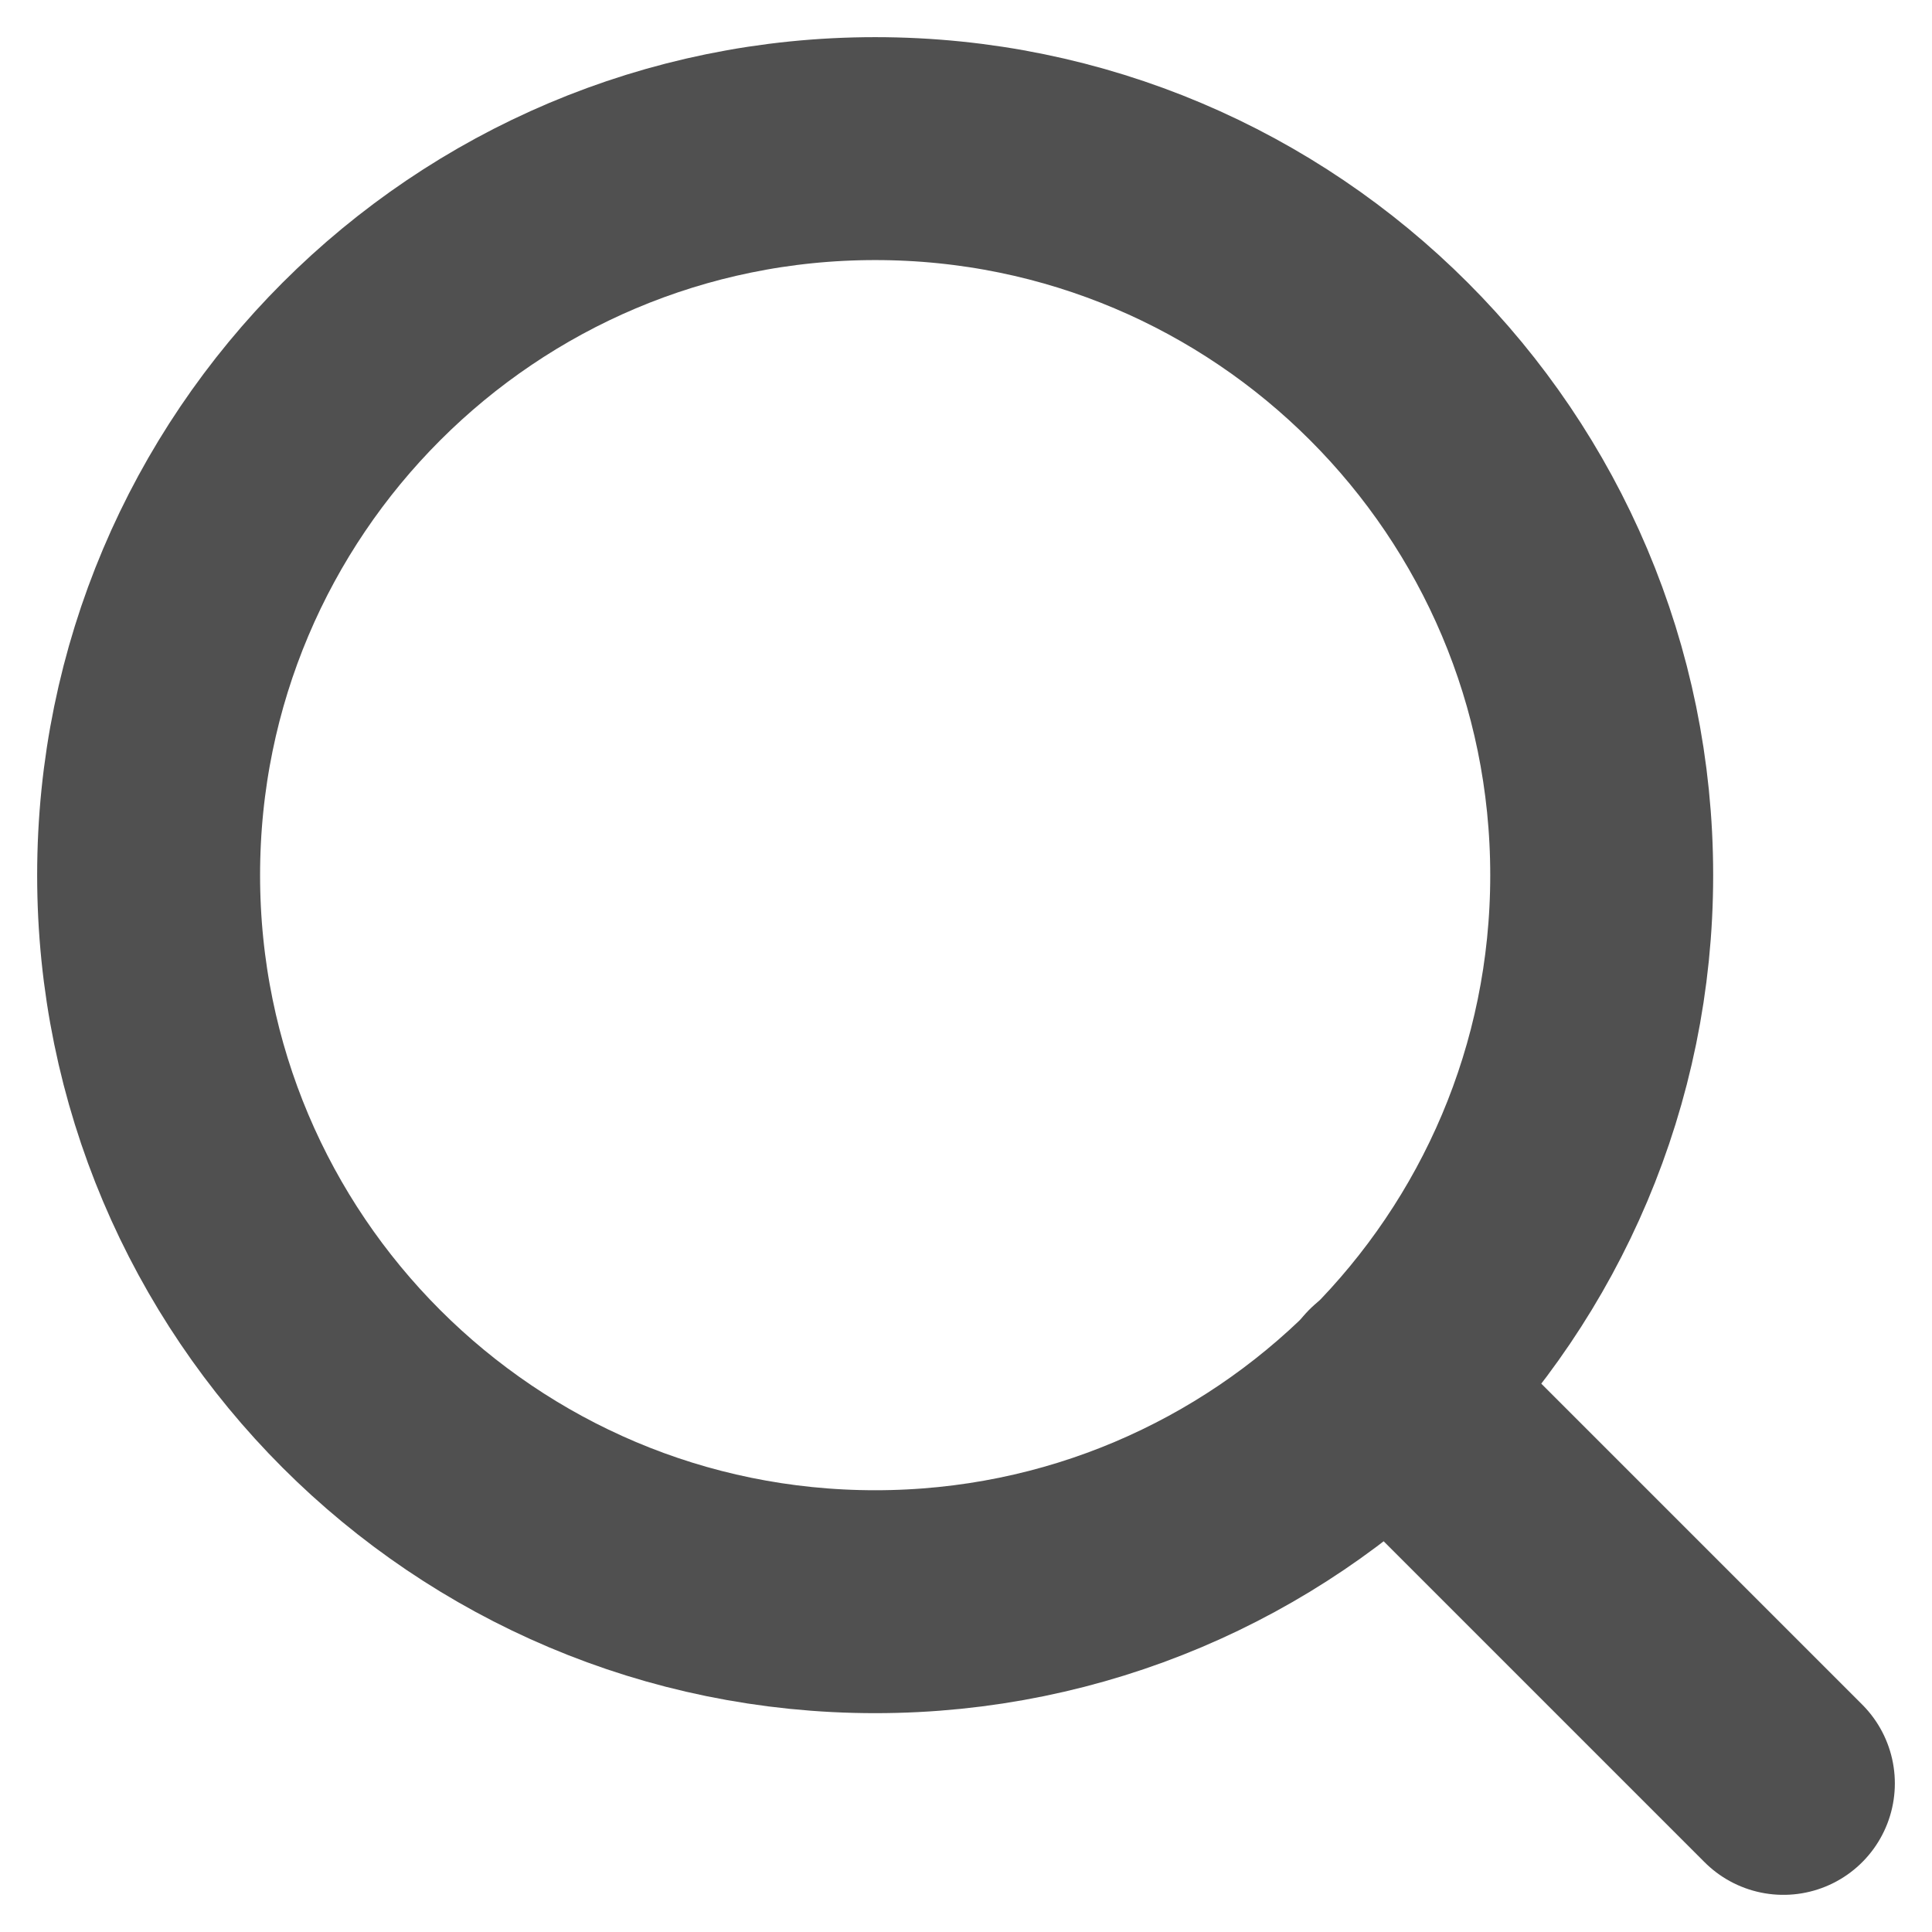
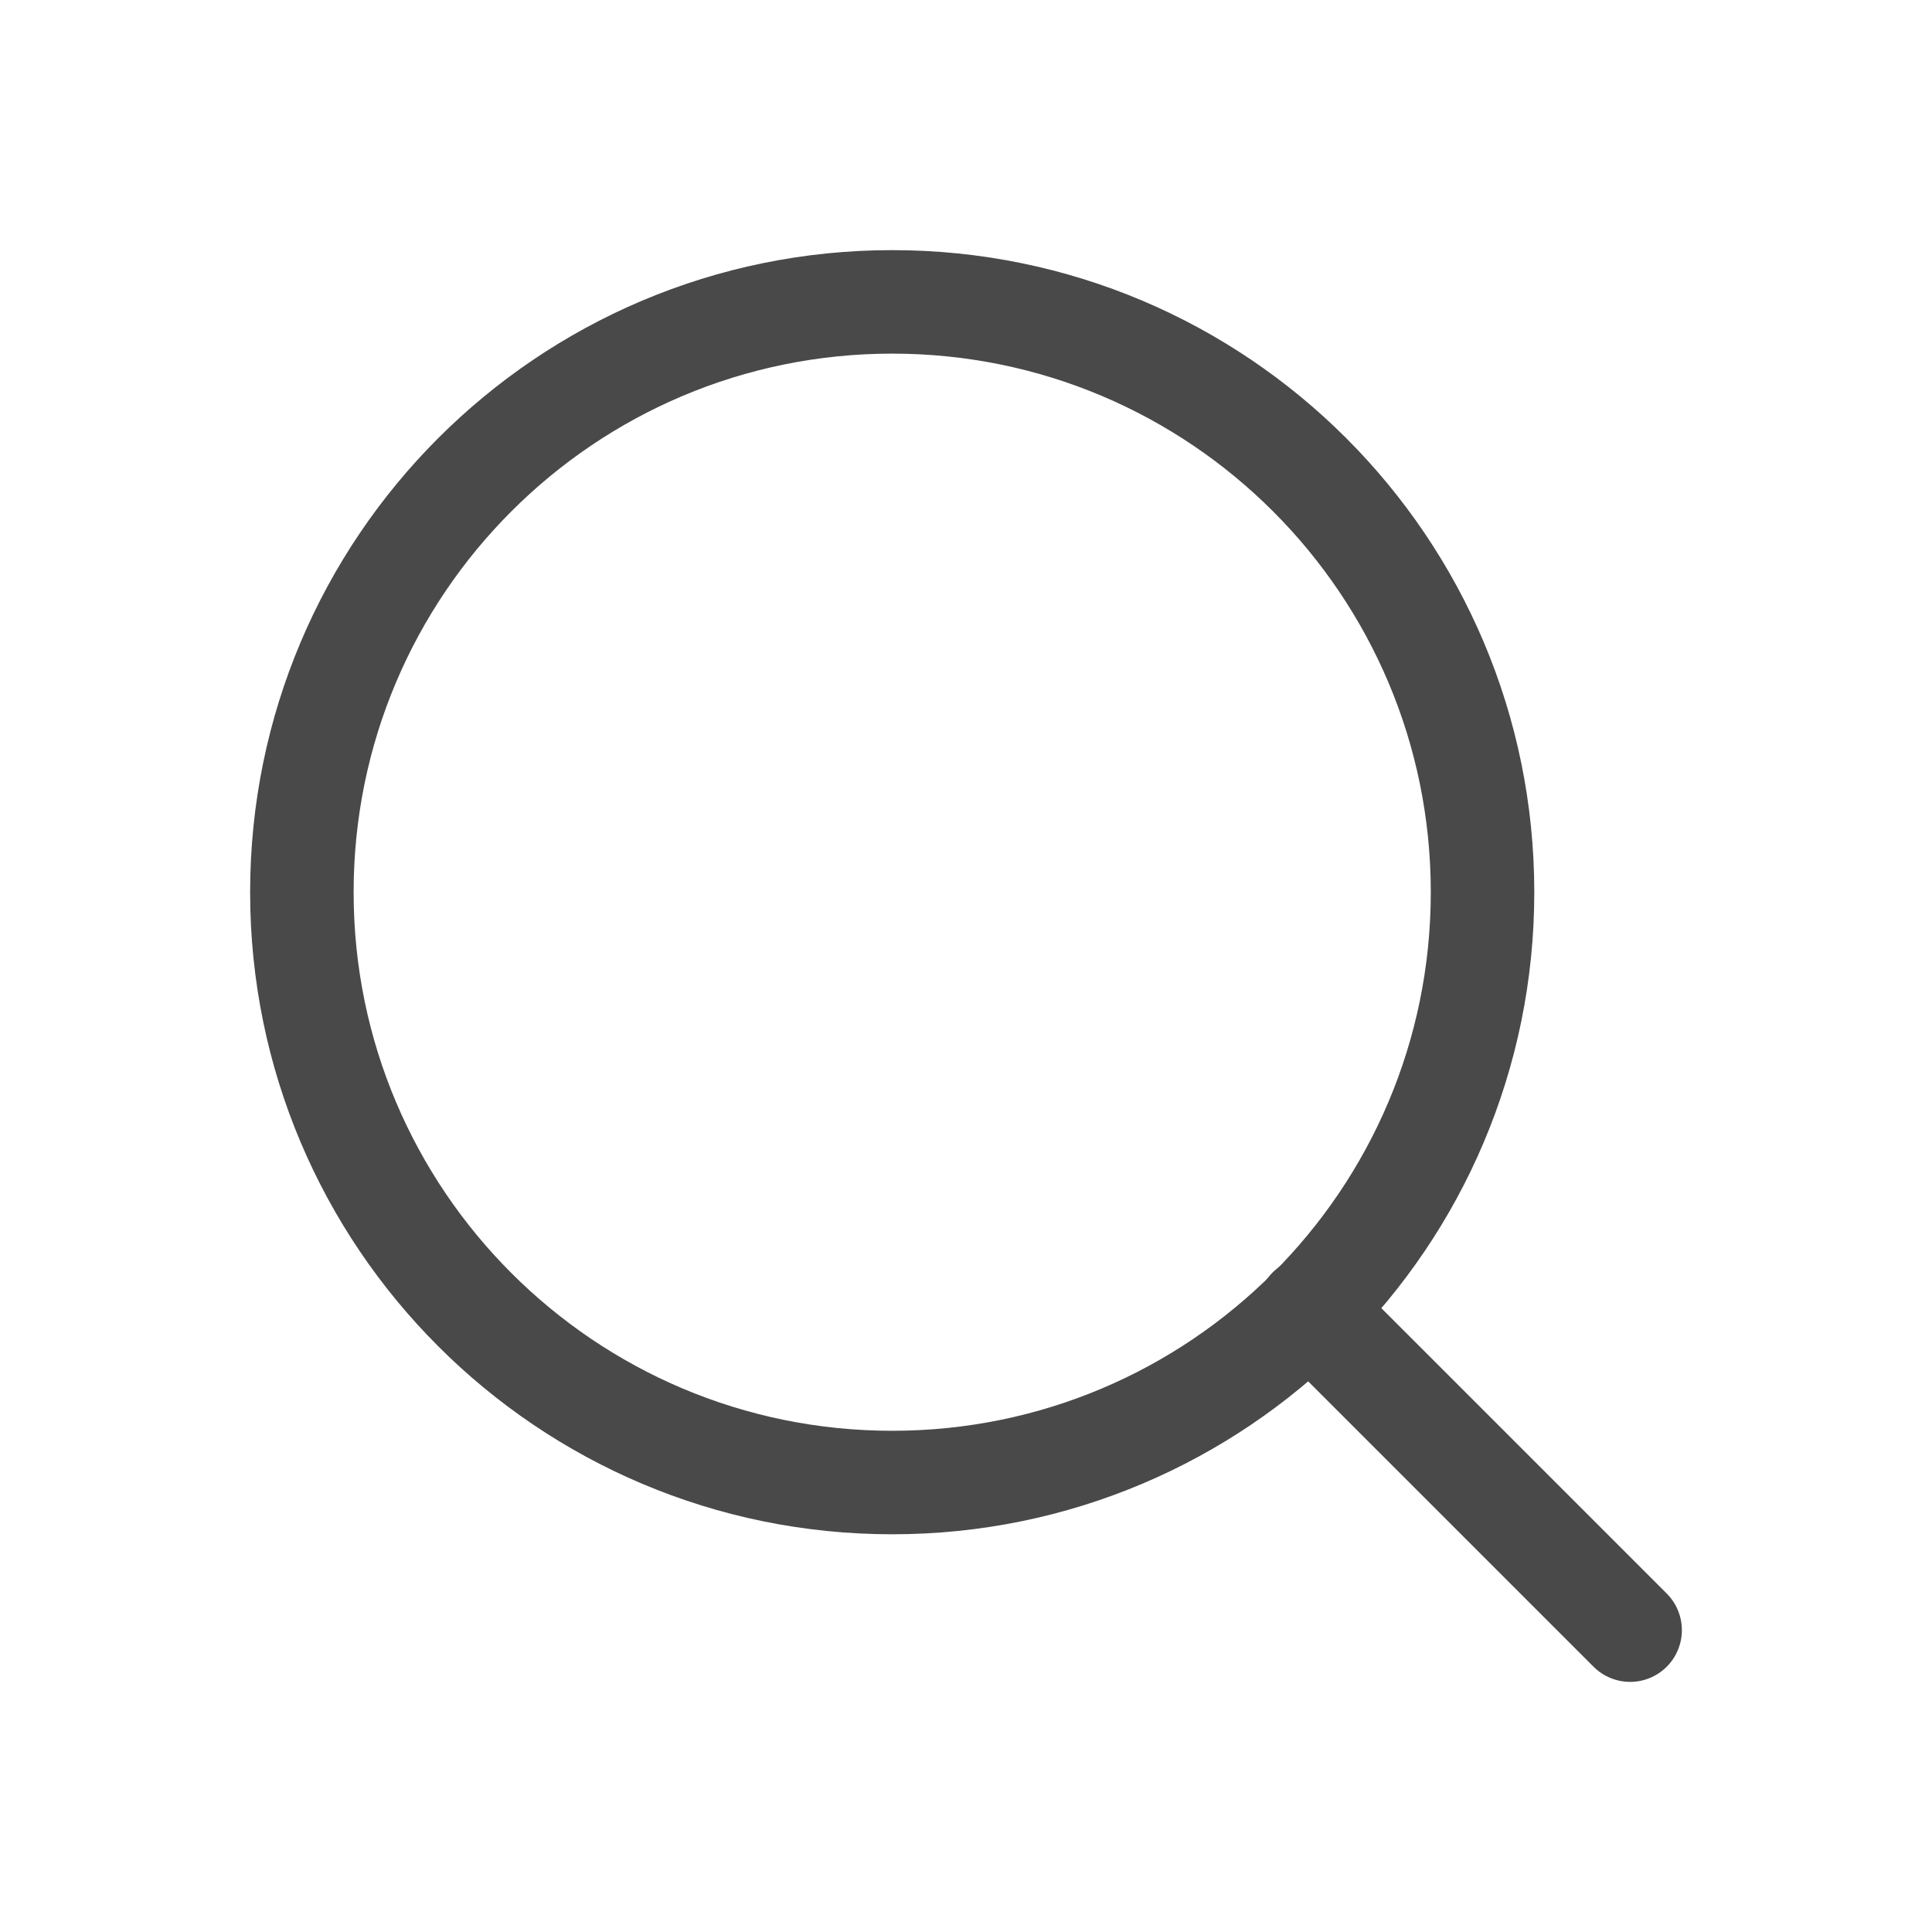
- <svg xmlns="http://www.w3.org/2000/svg" width="26" height="26" viewBox="0 0 26 26" fill="none">
-   <path d="M11.778 21.555C17.178 21.555 21.555 17.178 21.555 11.778C21.555 6.378 17.178 2 11.778 2C6.378 2 2 6.378 2 11.778C2 17.178 6.378 21.555 11.778 21.555Z" stroke="#505050" stroke-width="3" stroke-linecap="round" stroke-linejoin="round" />
-   <path d="M24 24L18.683 18.683" stroke="#505050" stroke-width="3" stroke-linecap="round" stroke-linejoin="round" />
+ <svg xmlns="http://www.w3.org/2000/svg" width="28" height="28" viewBox="0 0 28 28" fill="none">
+   <path d="M12.931 21.486C17.656 21.486 21.486 17.656 21.486 12.931C21.486 8.205 17.656 4.375 12.931 4.375C8.205 4.375 4.375 8.205 4.375 12.931C4.375 17.656 8.205 21.486 12.931 21.486Z" stroke="#494949" stroke-width="1.5" stroke-linecap="round" stroke-linejoin="round" />
+   <path d="M23.625 23.625L18.973 18.973" stroke="#494949" stroke-width="1.5" stroke-linecap="round" stroke-linejoin="round" />
</svg>
